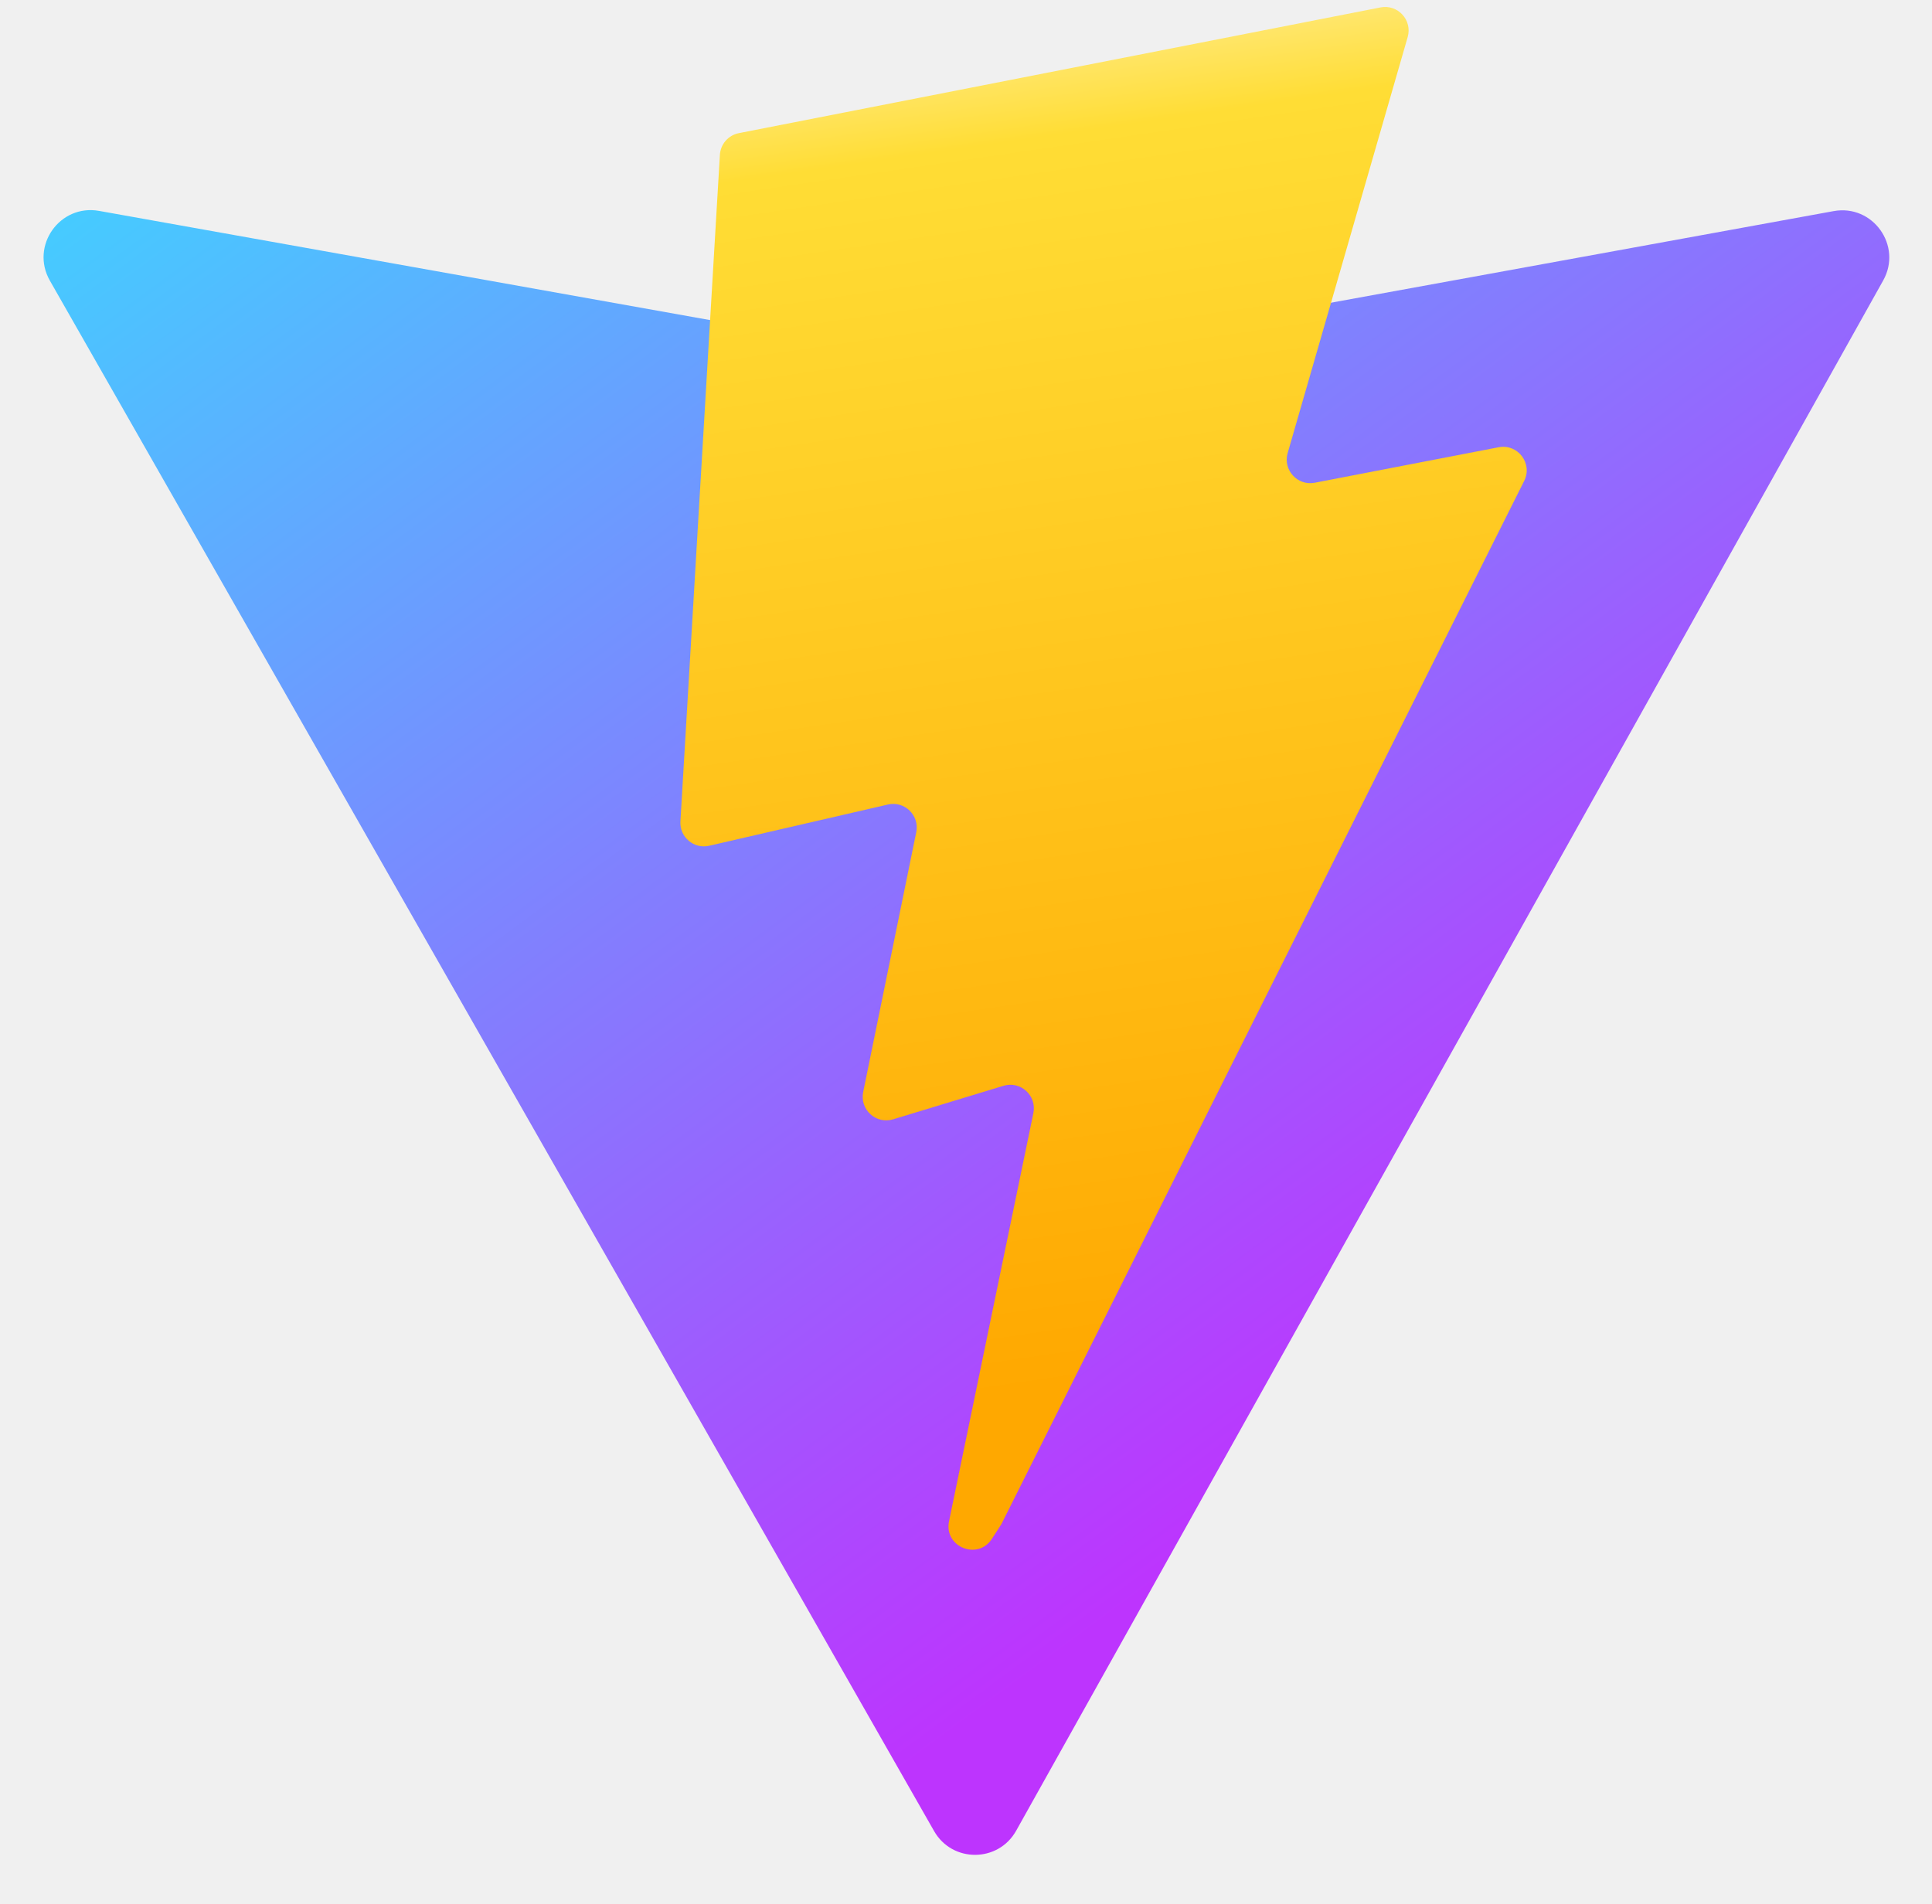
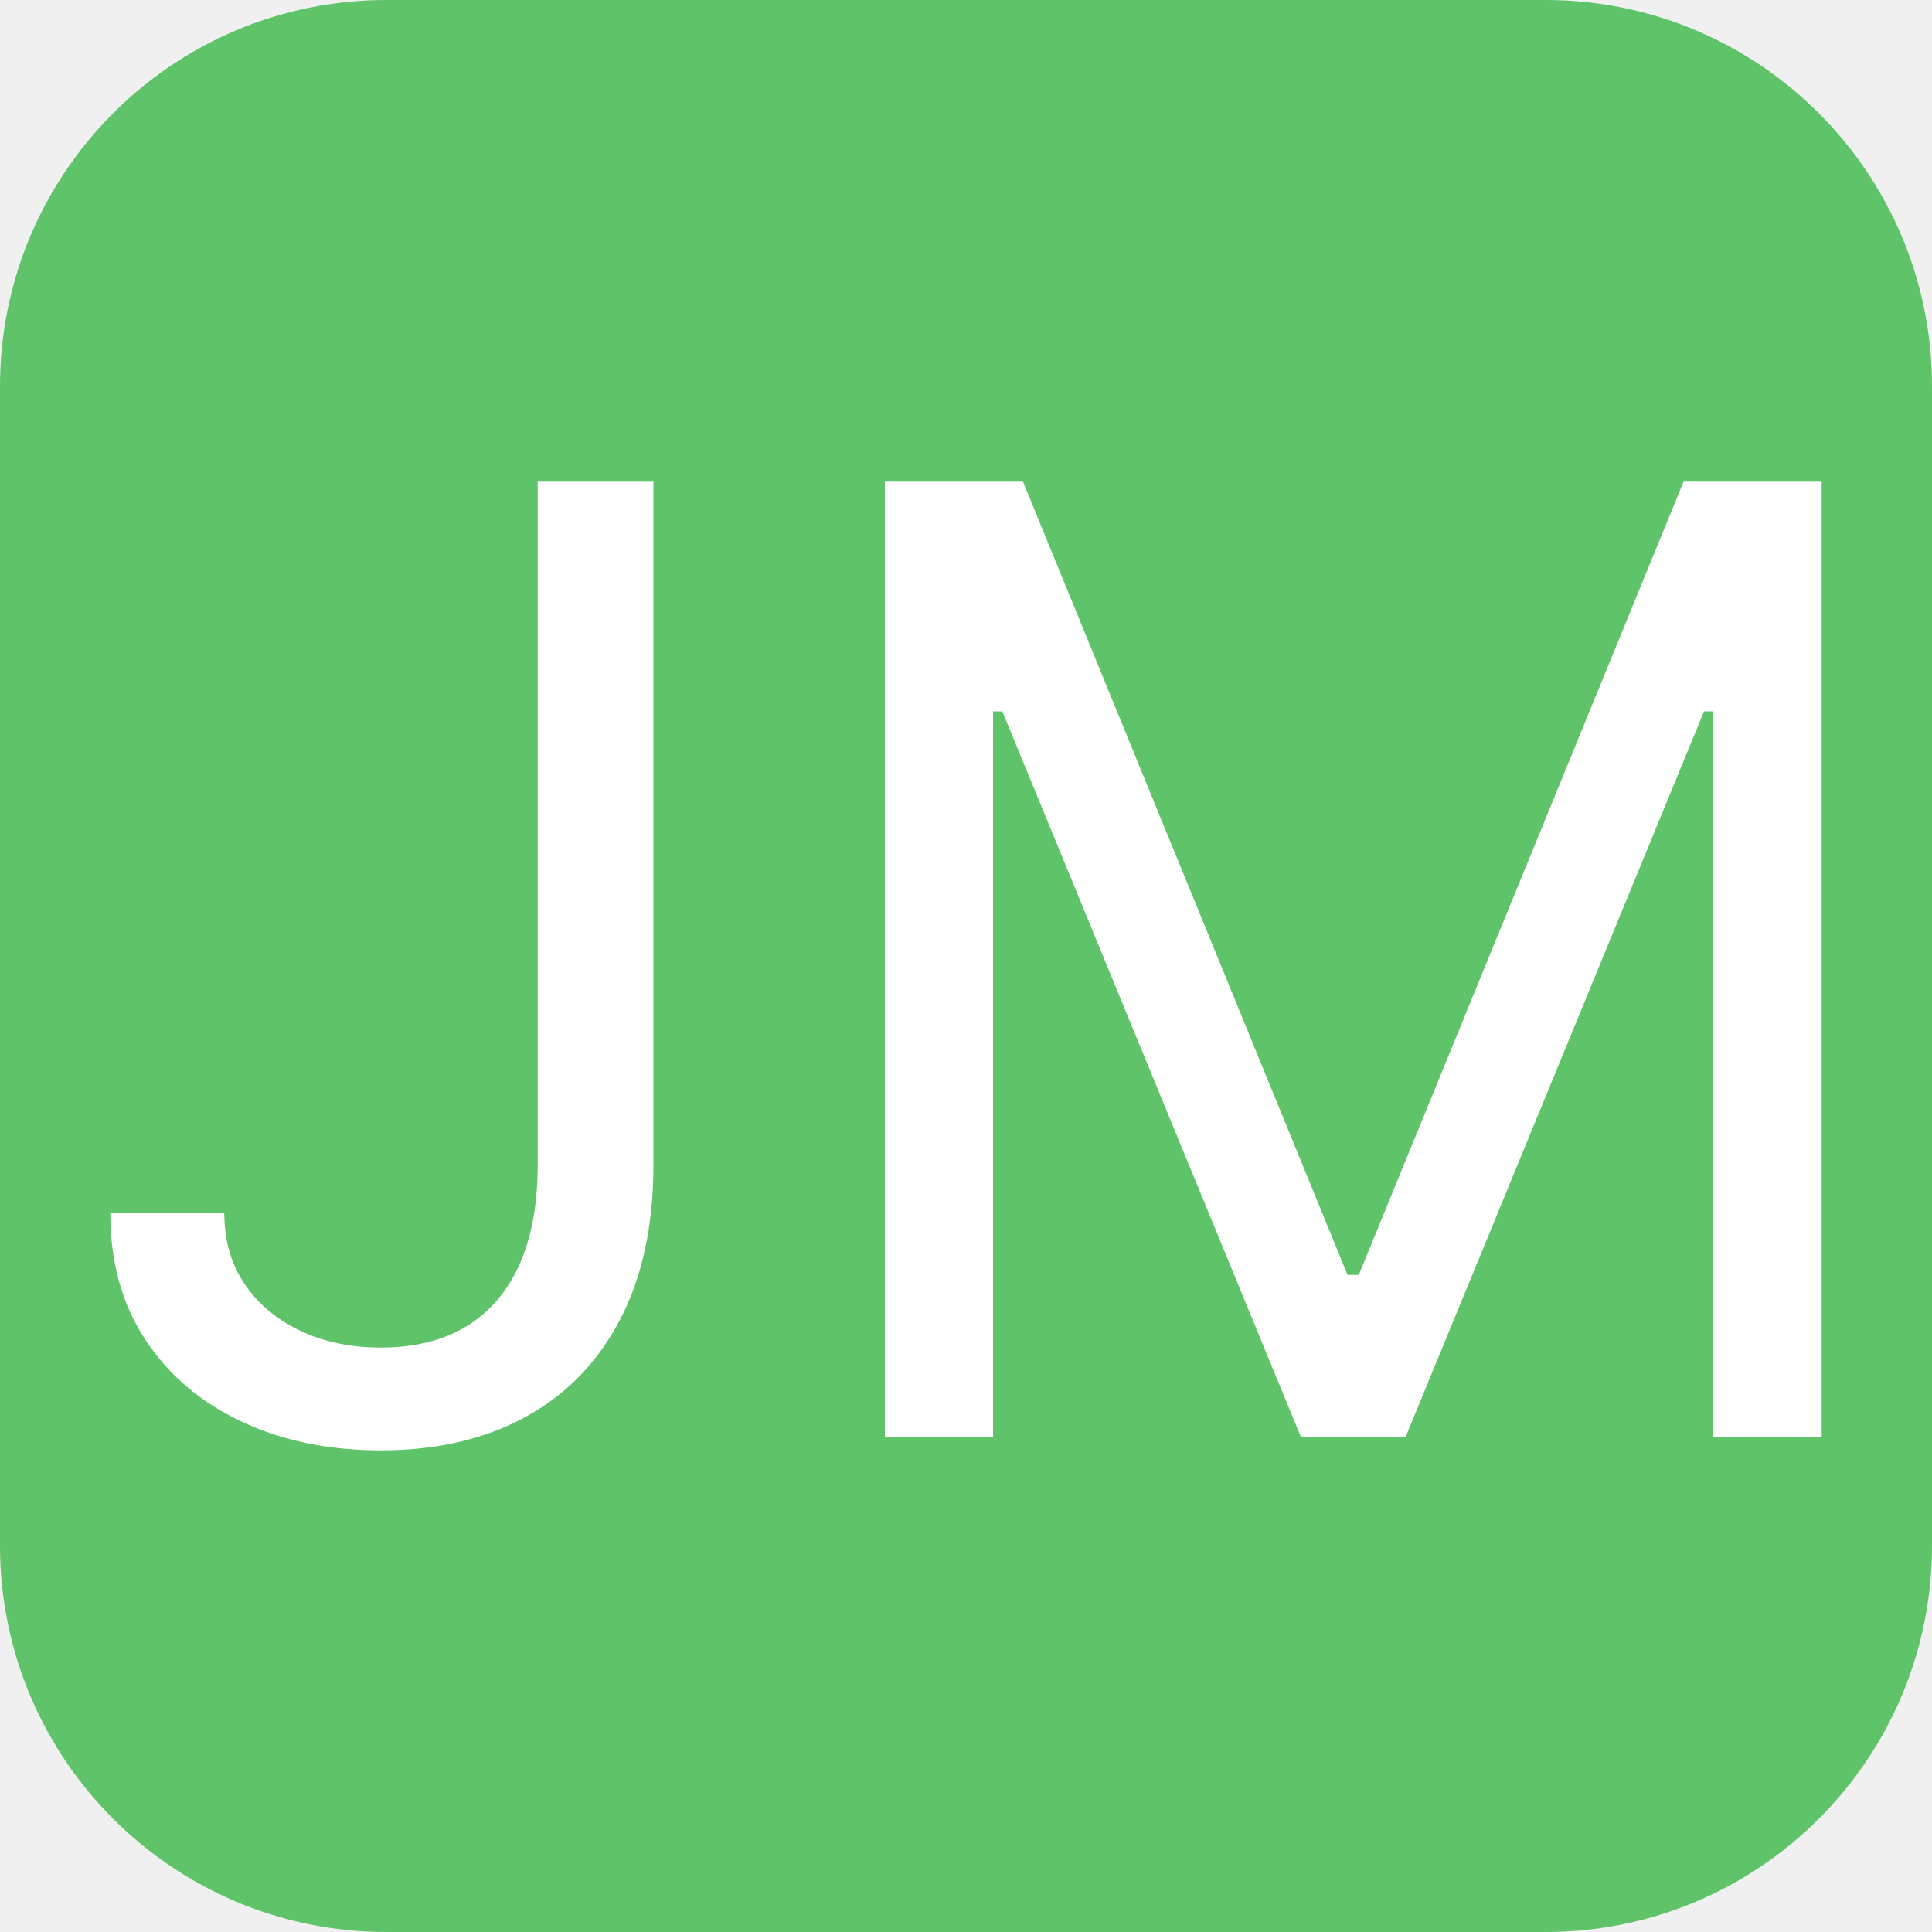
- <svg xmlns="http://www.w3.org/2000/svg" width="410" height="404" viewBox="0 0 410 404" fill="none">
-   <path d="M399.641 59.525L215.643 388.545C211.844 395.338 202.084 395.378 198.228 388.618L10.582 59.556C6.381 52.19 12.68 43.267 21.028 44.759L205.223 77.682C206.398 77.892 207.601 77.89 208.776 77.676L389.119 44.806C397.439 43.289 403.768 52.143 399.641 59.525Z" fill="url(#paint0_linear)" />
-   <path d="M292.965 1.574L156.801 28.255C154.563 28.694 152.906 30.59 152.771 32.866L144.395 174.33C144.198 177.662 147.258 180.248 150.51 179.498L188.42 170.749C191.967 169.931 195.172 173.055 194.443 176.622L183.18 231.775C182.422 235.487 185.907 238.661 189.532 237.56L212.947 230.446C216.577 229.344 220.065 232.527 219.297 236.242L201.398 322.875C200.278 328.294 207.486 331.249 210.492 326.603L212.5 323.5L323.454 102.072C325.312 98.365 322.108 94.137 318.036 94.923L279.014 102.454C275.347 103.161 272.227 99.746 273.262 96.158L298.731 7.867C299.767 4.273 296.636 0.855 292.965 1.574Z" fill="url(#paint1_linear)" />
-   <defs>
-     <linearGradient id="paint0_linear" x1="6" y1="33" x2="235" y2="344" gradientUnits="userSpaceOnUse">
-       <stop stop-color="#41D1FF" />
-       <stop offset="1" stop-color="#BD34FE" />
-     </linearGradient>
-     <linearGradient id="paint1_linear" x1="194.651" y1="8.818" x2="236.076" y2="292.989" gradientUnits="userSpaceOnUse">
-       <stop stop-color="#FFEA83" />
-       <stop offset="0.083" stop-color="#FFDD35" />
-       <stop offset="1" stop-color="#FFA800" />
-     </linearGradient>
-   </defs>
+ <svg xmlns="http://www.w3.org/2000/svg" width="256" height="256" viewBox="0 0 100 100">
+   <rect width="100" height="100" rx="20" fill="#5fc369" />
+   <path fill="#fff" d="M27.83 60.29L27.83 24.93L33.82 24.93L33.82 60.29Q33.82 65.02 32.08 68.33Q30.34 71.64 27.18 73.35Q24.02 75.07 19.72 75.07L19.72 75.07Q15.66 75.07 12.50 73.58Q9.34 72.10 7.52 69.34Q5.71 66.59 5.71 62.80L5.71 62.80L11.61 62.80Q11.61 64.90 12.66 66.46Q13.71 68.01 15.54 68.88Q17.38 69.75 19.72 69.75L19.72 69.75Q22.30 69.75 24.11 68.67Q25.92 67.58 26.88 65.47Q27.83 63.35 27.83 60.29L27.83 60.29ZM45.80 74.39L45.80 24.93L52.95 24.93L69.75 65.99L70.33 65.99L87.14 24.93L94.29 24.93L94.29 74.39L88.68 74.39L88.68 36.82L88.20 36.82L72.75 74.39L67.34 74.39L51.88 36.82L51.40 36.82L51.40 74.39L45.80 74.39Z" />
</svg>
